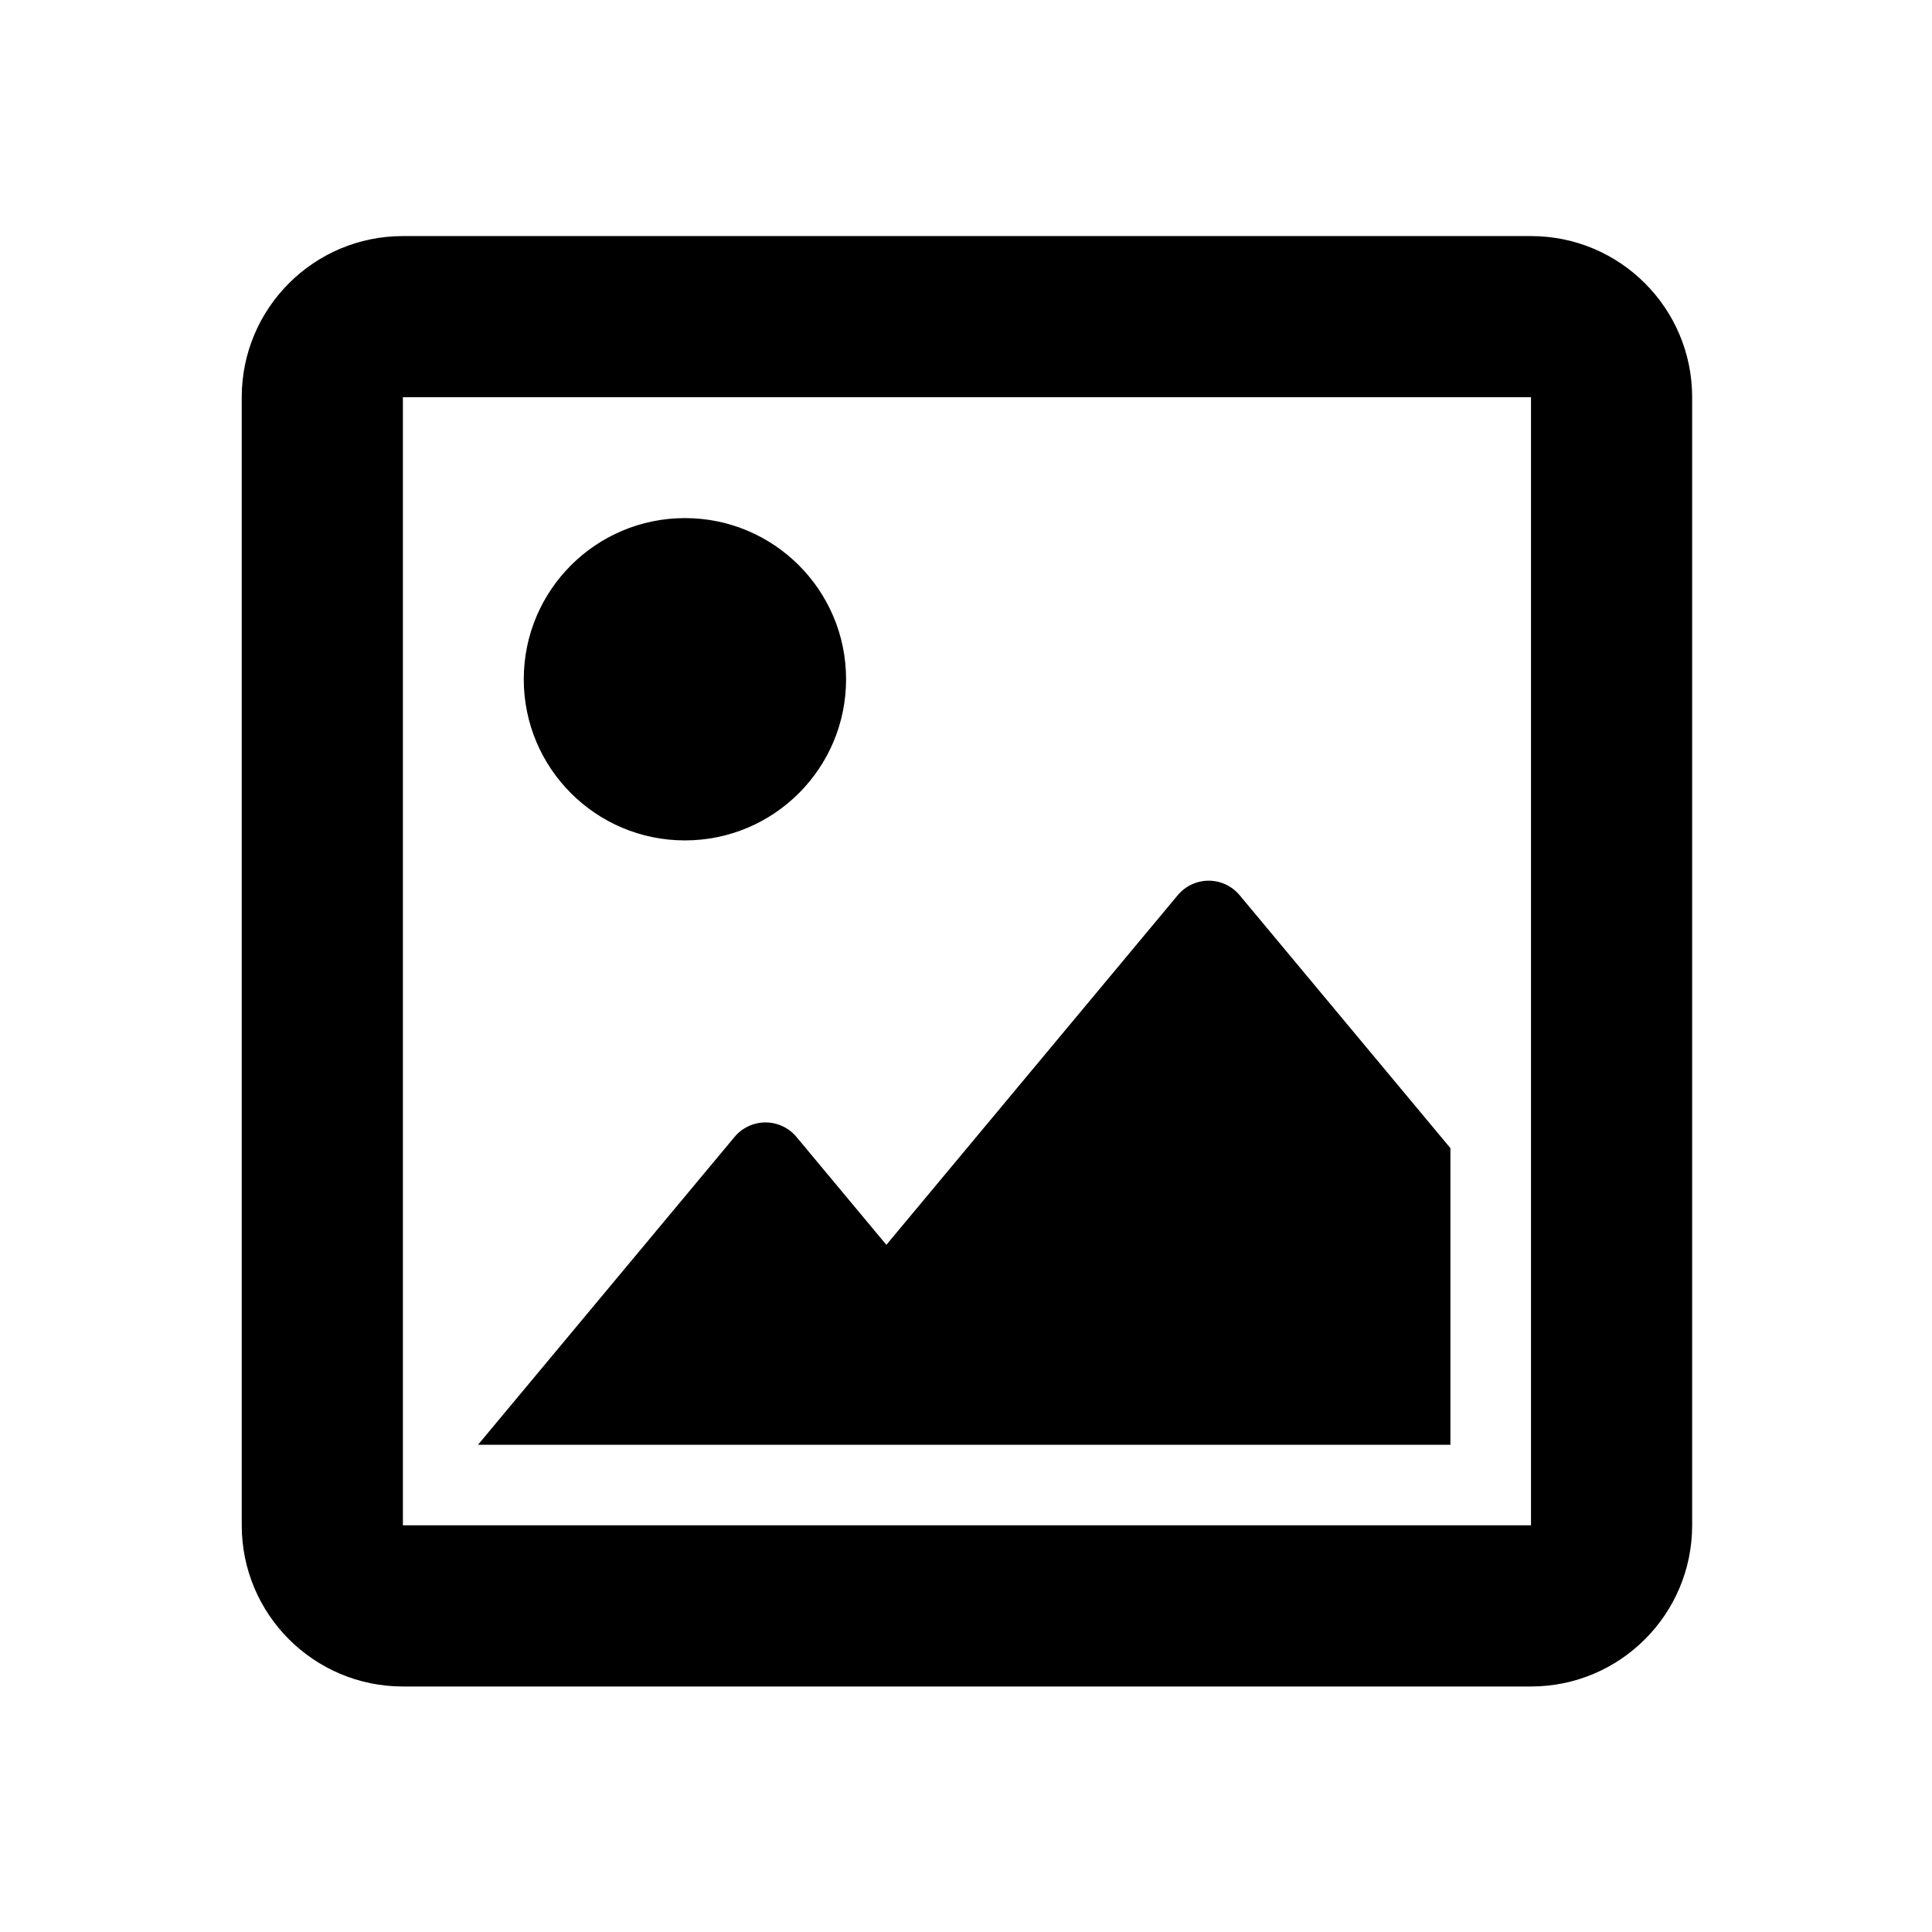
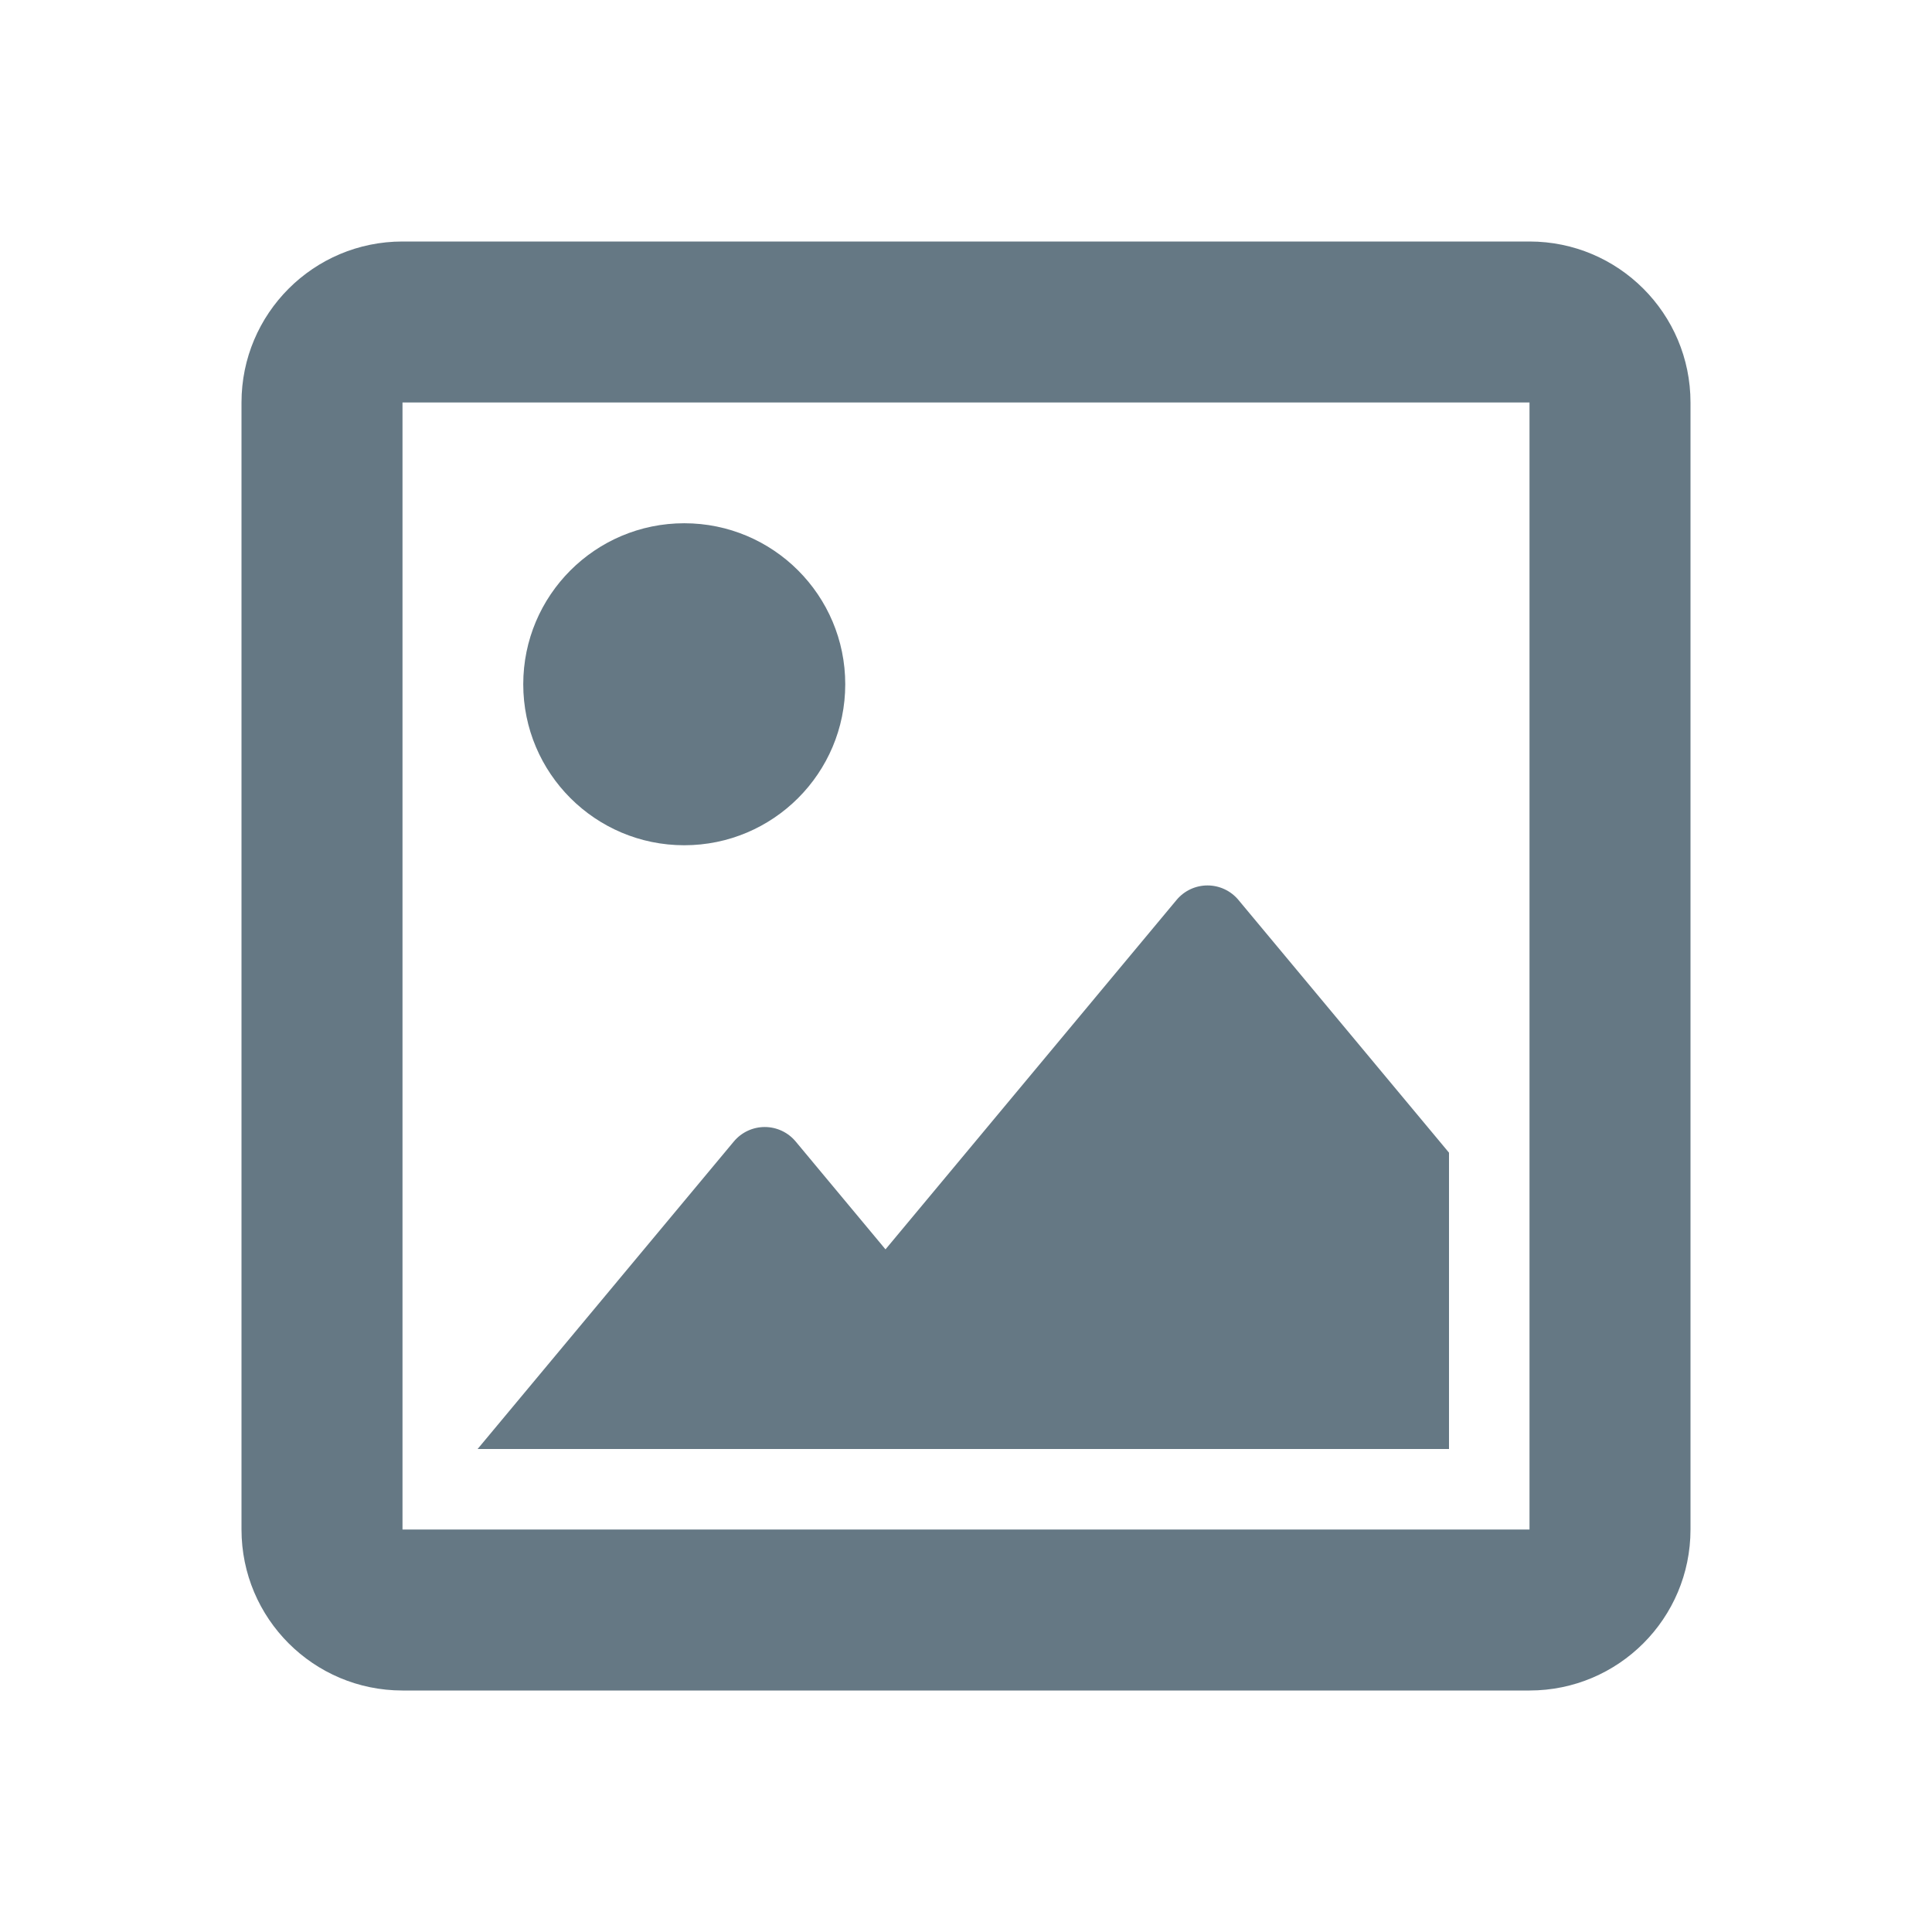
- <svg xmlns="http://www.w3.org/2000/svg" version="1.1" width="720" height="720" viewBox="0 0 720 720">
-   <path fill="black" d="M315.308 253.138c0 33.169-26.889 60.058-60.058 60.058s-60.058-26.889-60.058-60.058c0-33.169 26.889-60.058 60.058-60.058s60.058 26.889 60.058 60.058zM540.528 427.878l-78.554-94.265c-2.853-3.424-7.078-5.403-11.534-5.403s-8.681 1.979-11.534 5.403l-108.583 130.3-33.509-40.212c-2.853-3.424-7.078-5.403-11.535-5.403s-8.682 1.979-11.535 5.403l-95.595 114.715h362.379v-110.538zM90.088 148.035v420.41c0 33.171 26.889 60.058 60.058 60.058h420.41c33.171 0 60.058-26.888 60.058-60.058v-420.41c0-33.169-26.888-60.058-60.058-60.058h-420.41c-33.169 0-60.058 26.889-60.058 60.058zM150.147 148.035h420.41v420.41h-420.41v-420.41z" />
+ <svg xmlns="http://www.w3.org/2000/svg" fill="none" viewBox="0 0 24 24">
+   <path d="M10.5 8.5a2 2 0 1 1-4 0 2 2 0 0 1 4 0Zm7.5 5.819-2.616-3.14a.5.5 0 0 0-.768 0L11 15.52l-1.116-1.34a.5.5 0 0 0-.768 0L5.933 18H18v-3.681Z" fill="#657884" />
+   <path d="M3 5a2 2 0 0 1 2-2h14a2 2 0 0 1 2 2v14a2 2 0 0 1-2 2H5a2 2 0 0 1-2-2V5Zm2 0v14h14V5H5Z" fill="#657884" />
</svg>
